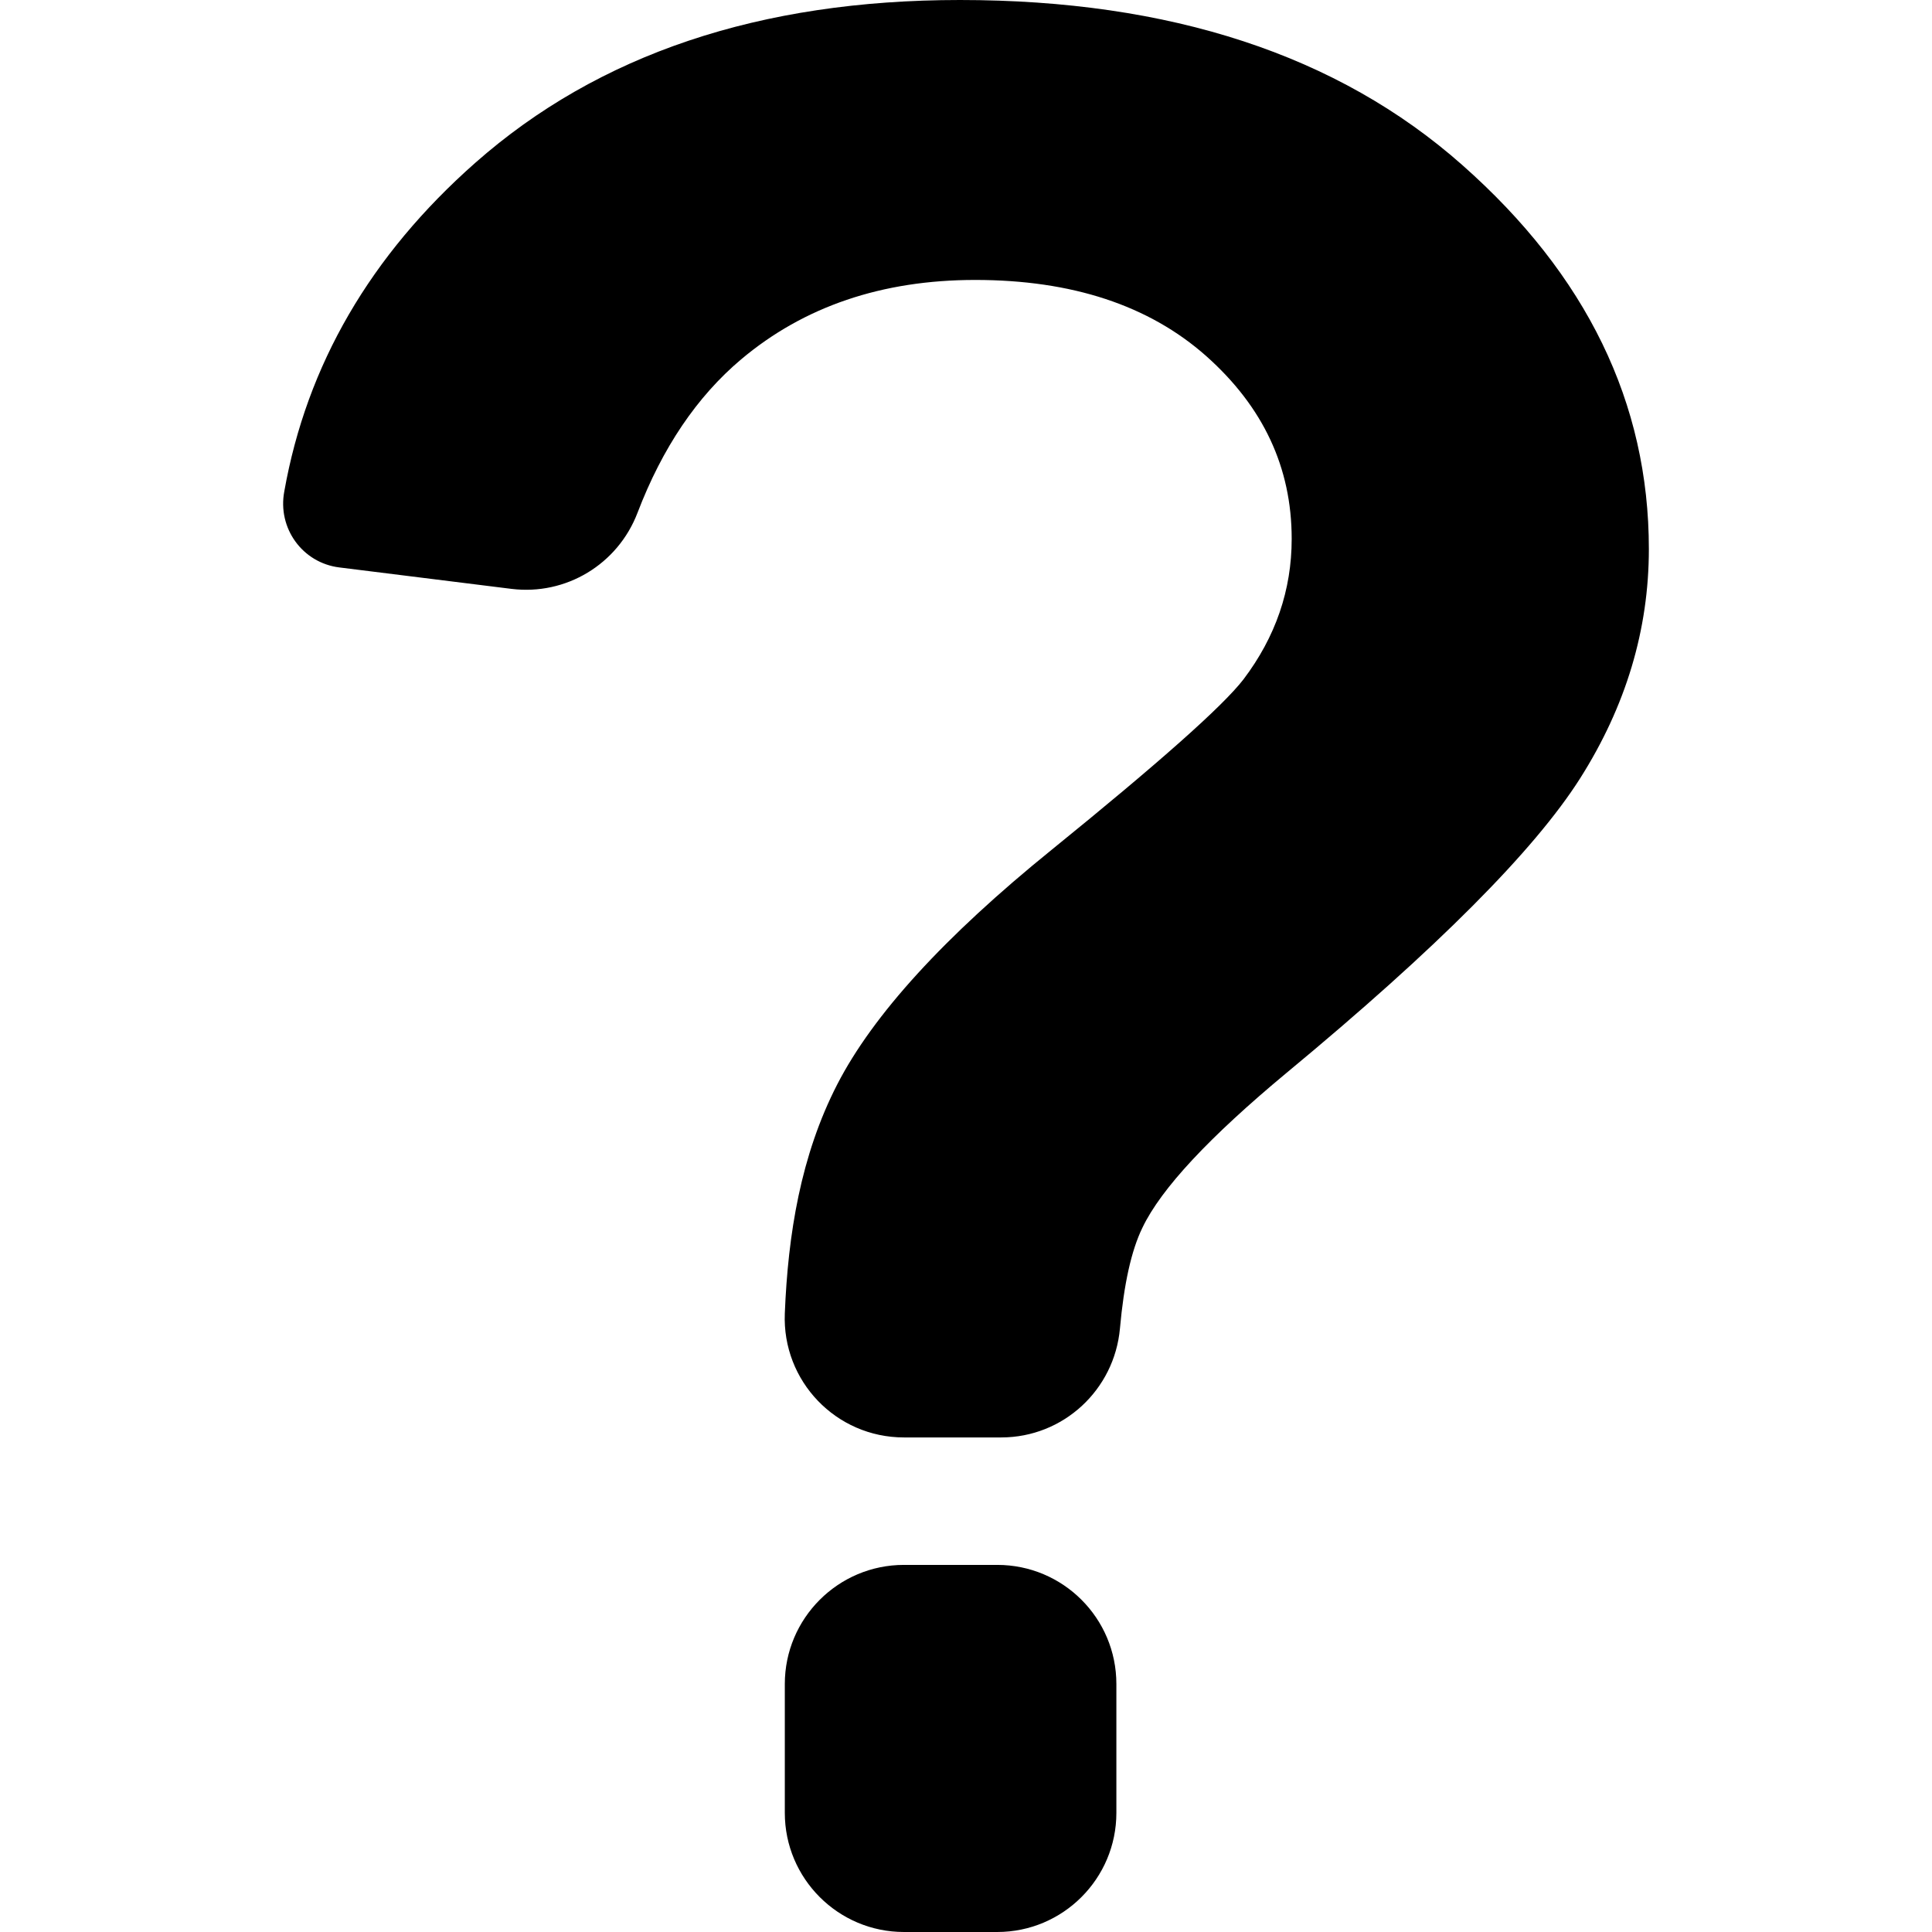
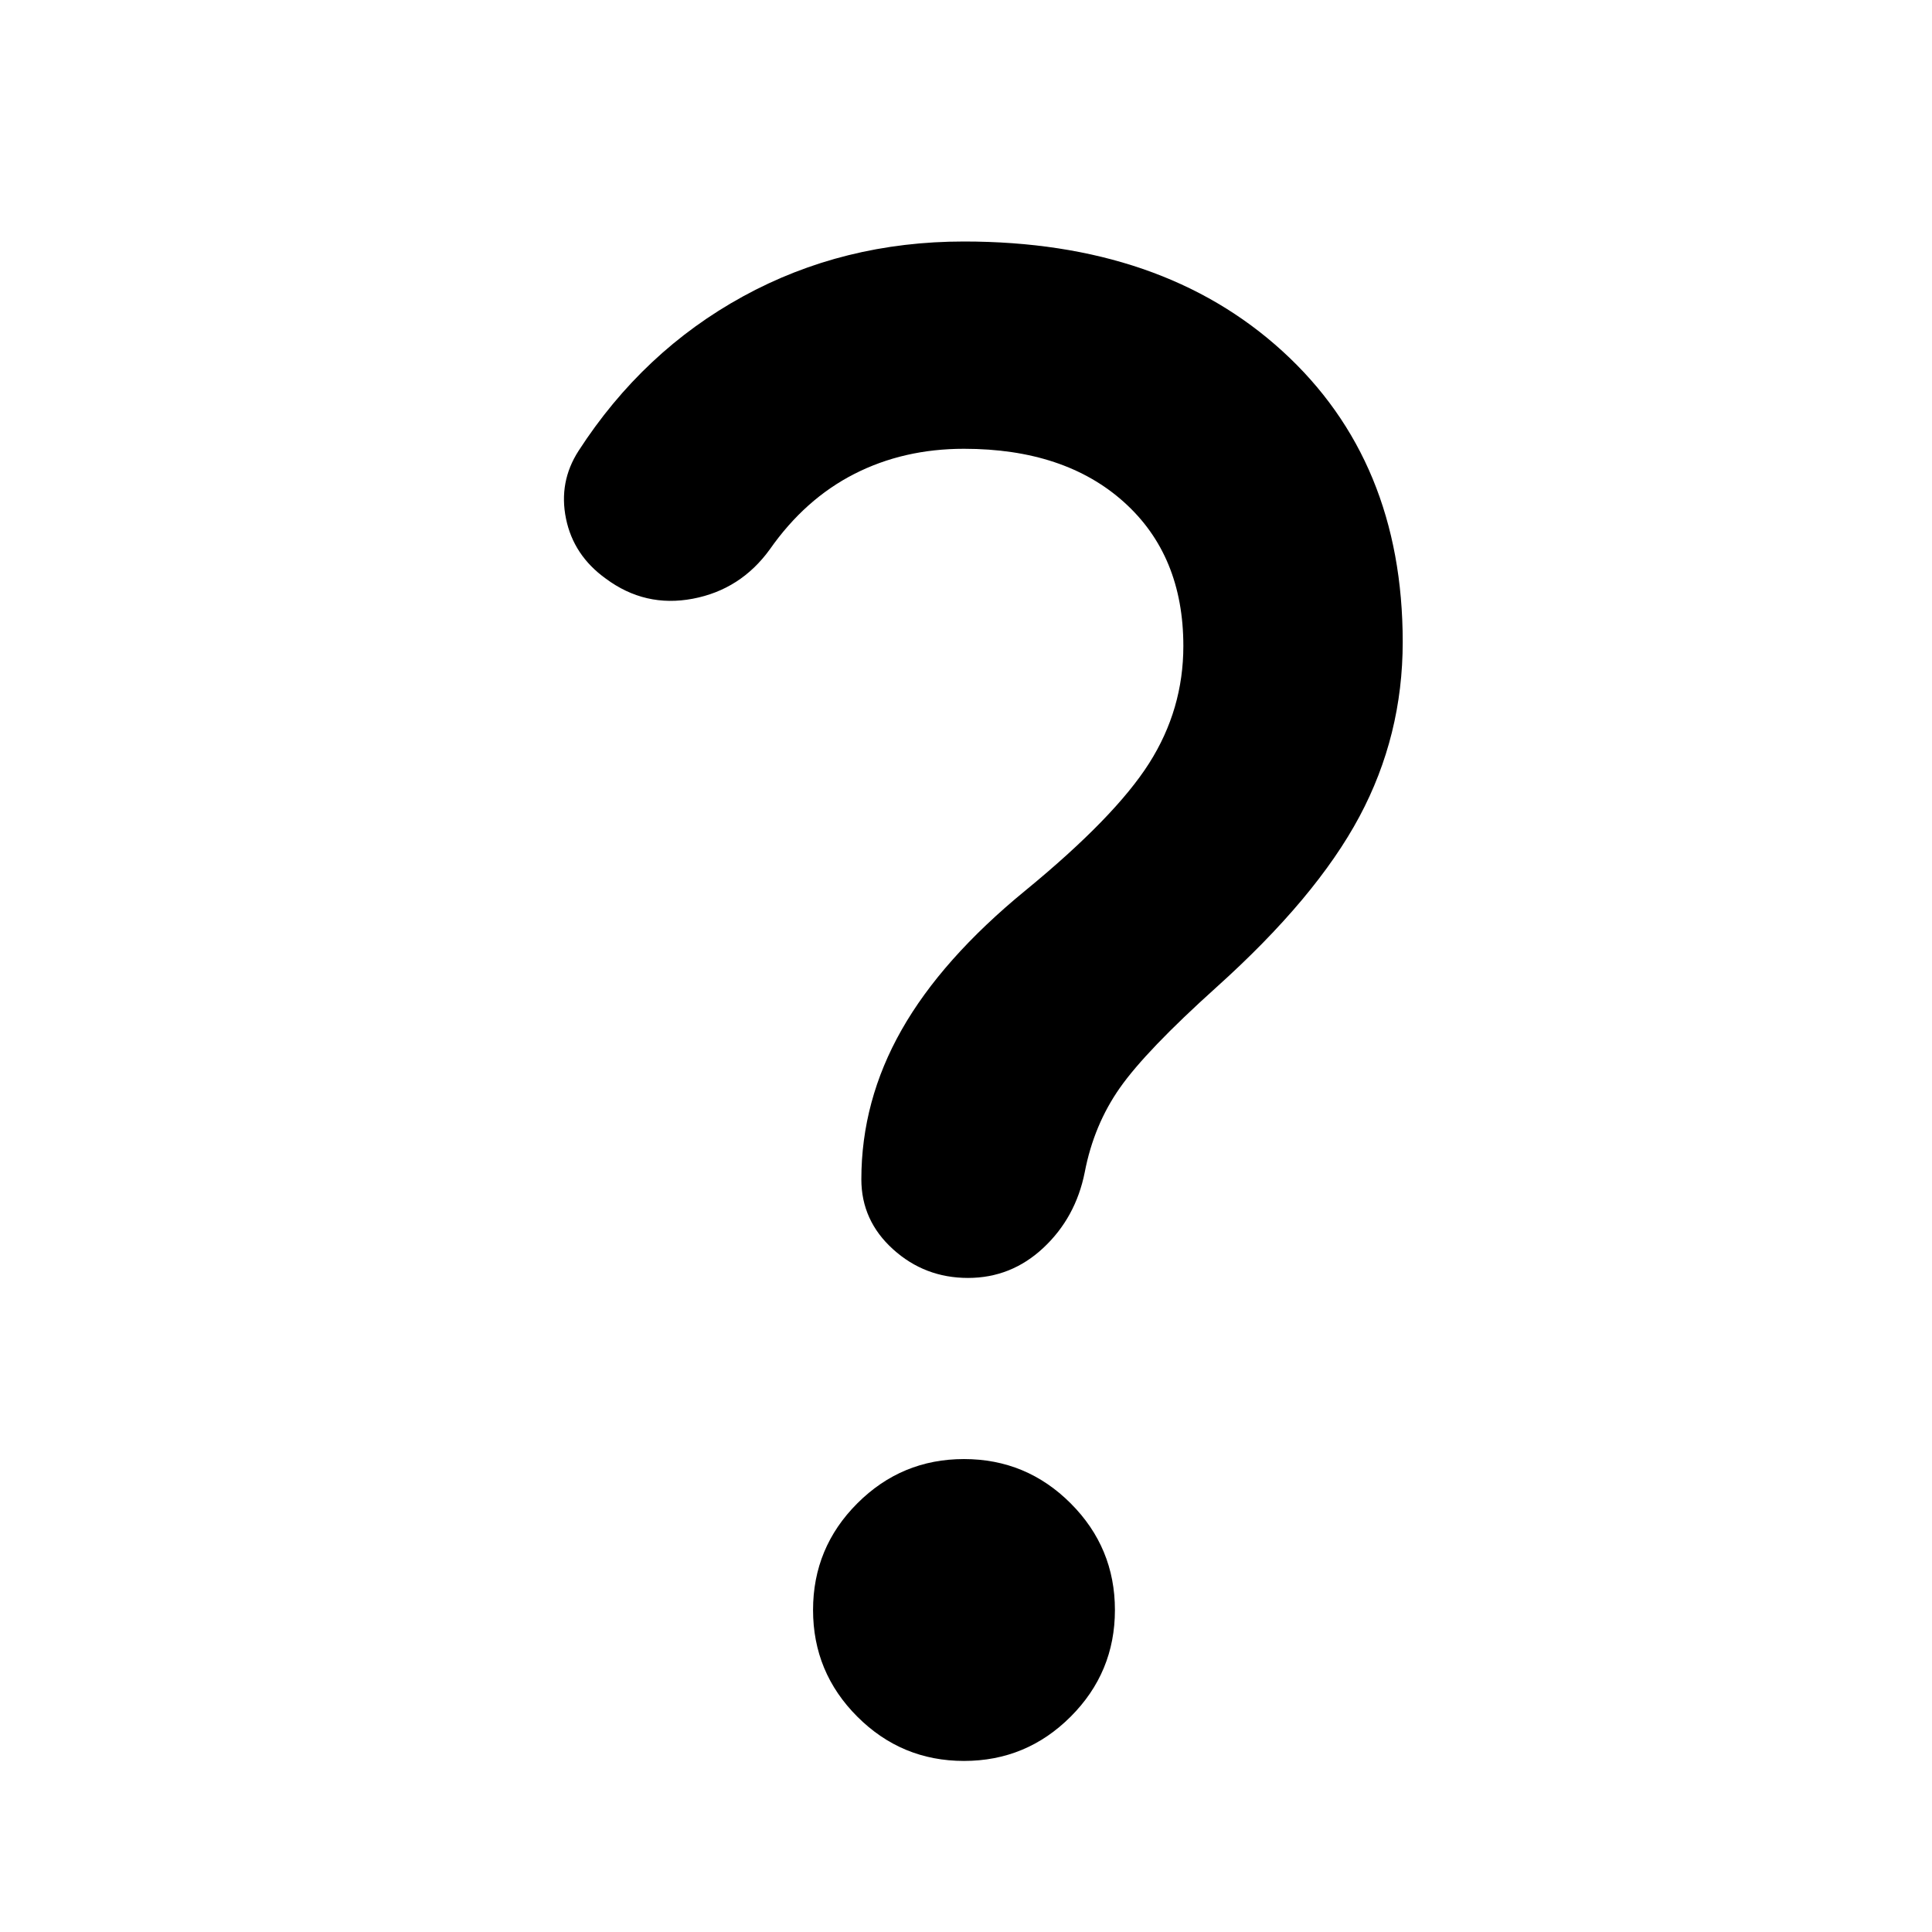
- <svg xmlns="http://www.w3.org/2000/svg" fill="#000000" version="1.1" id="Capa_1" width="24px" height="24px" viewBox="0 0 973.1 973.1" xml:space="preserve">
-   <g>
-     <path d="M502.29,788.199h-47c-33.1,0-60,26.9-60,60v64.9c0,33.1,26.9,60,60,60h47c33.101,0,60-26.9,60-60v-64.9   C562.29,815,535.391,788.199,502.29,788.199z" />
-     <path d="M170.89,285.8l86.7,10.8c27.5,3.4,53.6-12.4,63.5-38.3c12.5-32.7,29.9-58.5,52.2-77.3c31.601-26.6,70.9-40,117.9-40   c48.7,0,87.5,12.8,116.3,38.3c28.8,25.6,43.1,56.2,43.1,92.1c0,25.8-8.1,49.4-24.3,70.8c-10.5,13.6-42.8,42.2-96.7,85.9   c-54,43.7-89.899,83.099-107.899,118.099c-18.4,35.801-24.8,75.5-26.4,115.301c-1.399,34.1,25.8,62.5,60,62.5h49   c31.2,0,57-23.9,59.8-54.9c2-22.299,5.7-39.199,11.301-50.699c9.399-19.701,33.699-45.701,72.699-78.1   C723.59,477.8,772.79,428.4,795.891,392c23-36.3,34.6-74.8,34.6-115.5c0-73.5-31.3-138-94-193.4c-62.6-55.4-147-83.1-253-83.1   c-100.8,0-182.1,27.3-244.1,82c-52.8,46.6-84.9,101.8-96.2,165.5C139.69,266.1,152.39,283.5,170.89,285.8z" />
-   </g>
+ <svg xmlns="http://www.w3.org/2000/svg" height="24px" viewBox="0 -960 960 960" width="24px" fill="currentColor">
+   <path d="M588-639q0-45-29.5-71.5T479-737q-30 0-54.5 12.5t-42 37.5q-14.5 20-38.25 24.5t-43.25-10q-16-11.5-19.75-29.75T287.5-736q32-49.5 81.75-76.75T479-840q98.5 0 158.25 54.5T697-641q0 46.5-21.5 86.75t-71 84.75q-35 31.5-48 50t-17.5 42q-4.5 22.5-20.5 37.5T481-325q-21.5 0-37.25-14.25T428-374q0-39 20-74.25t61.5-69.25Q554-554 571-580.75T588-639ZM479-85q-31 0-53-22t-22-53q0-31 22-53t53-22q31 0 53 22t22 53q0 31-22 53t-53 22Z" />
</svg>
